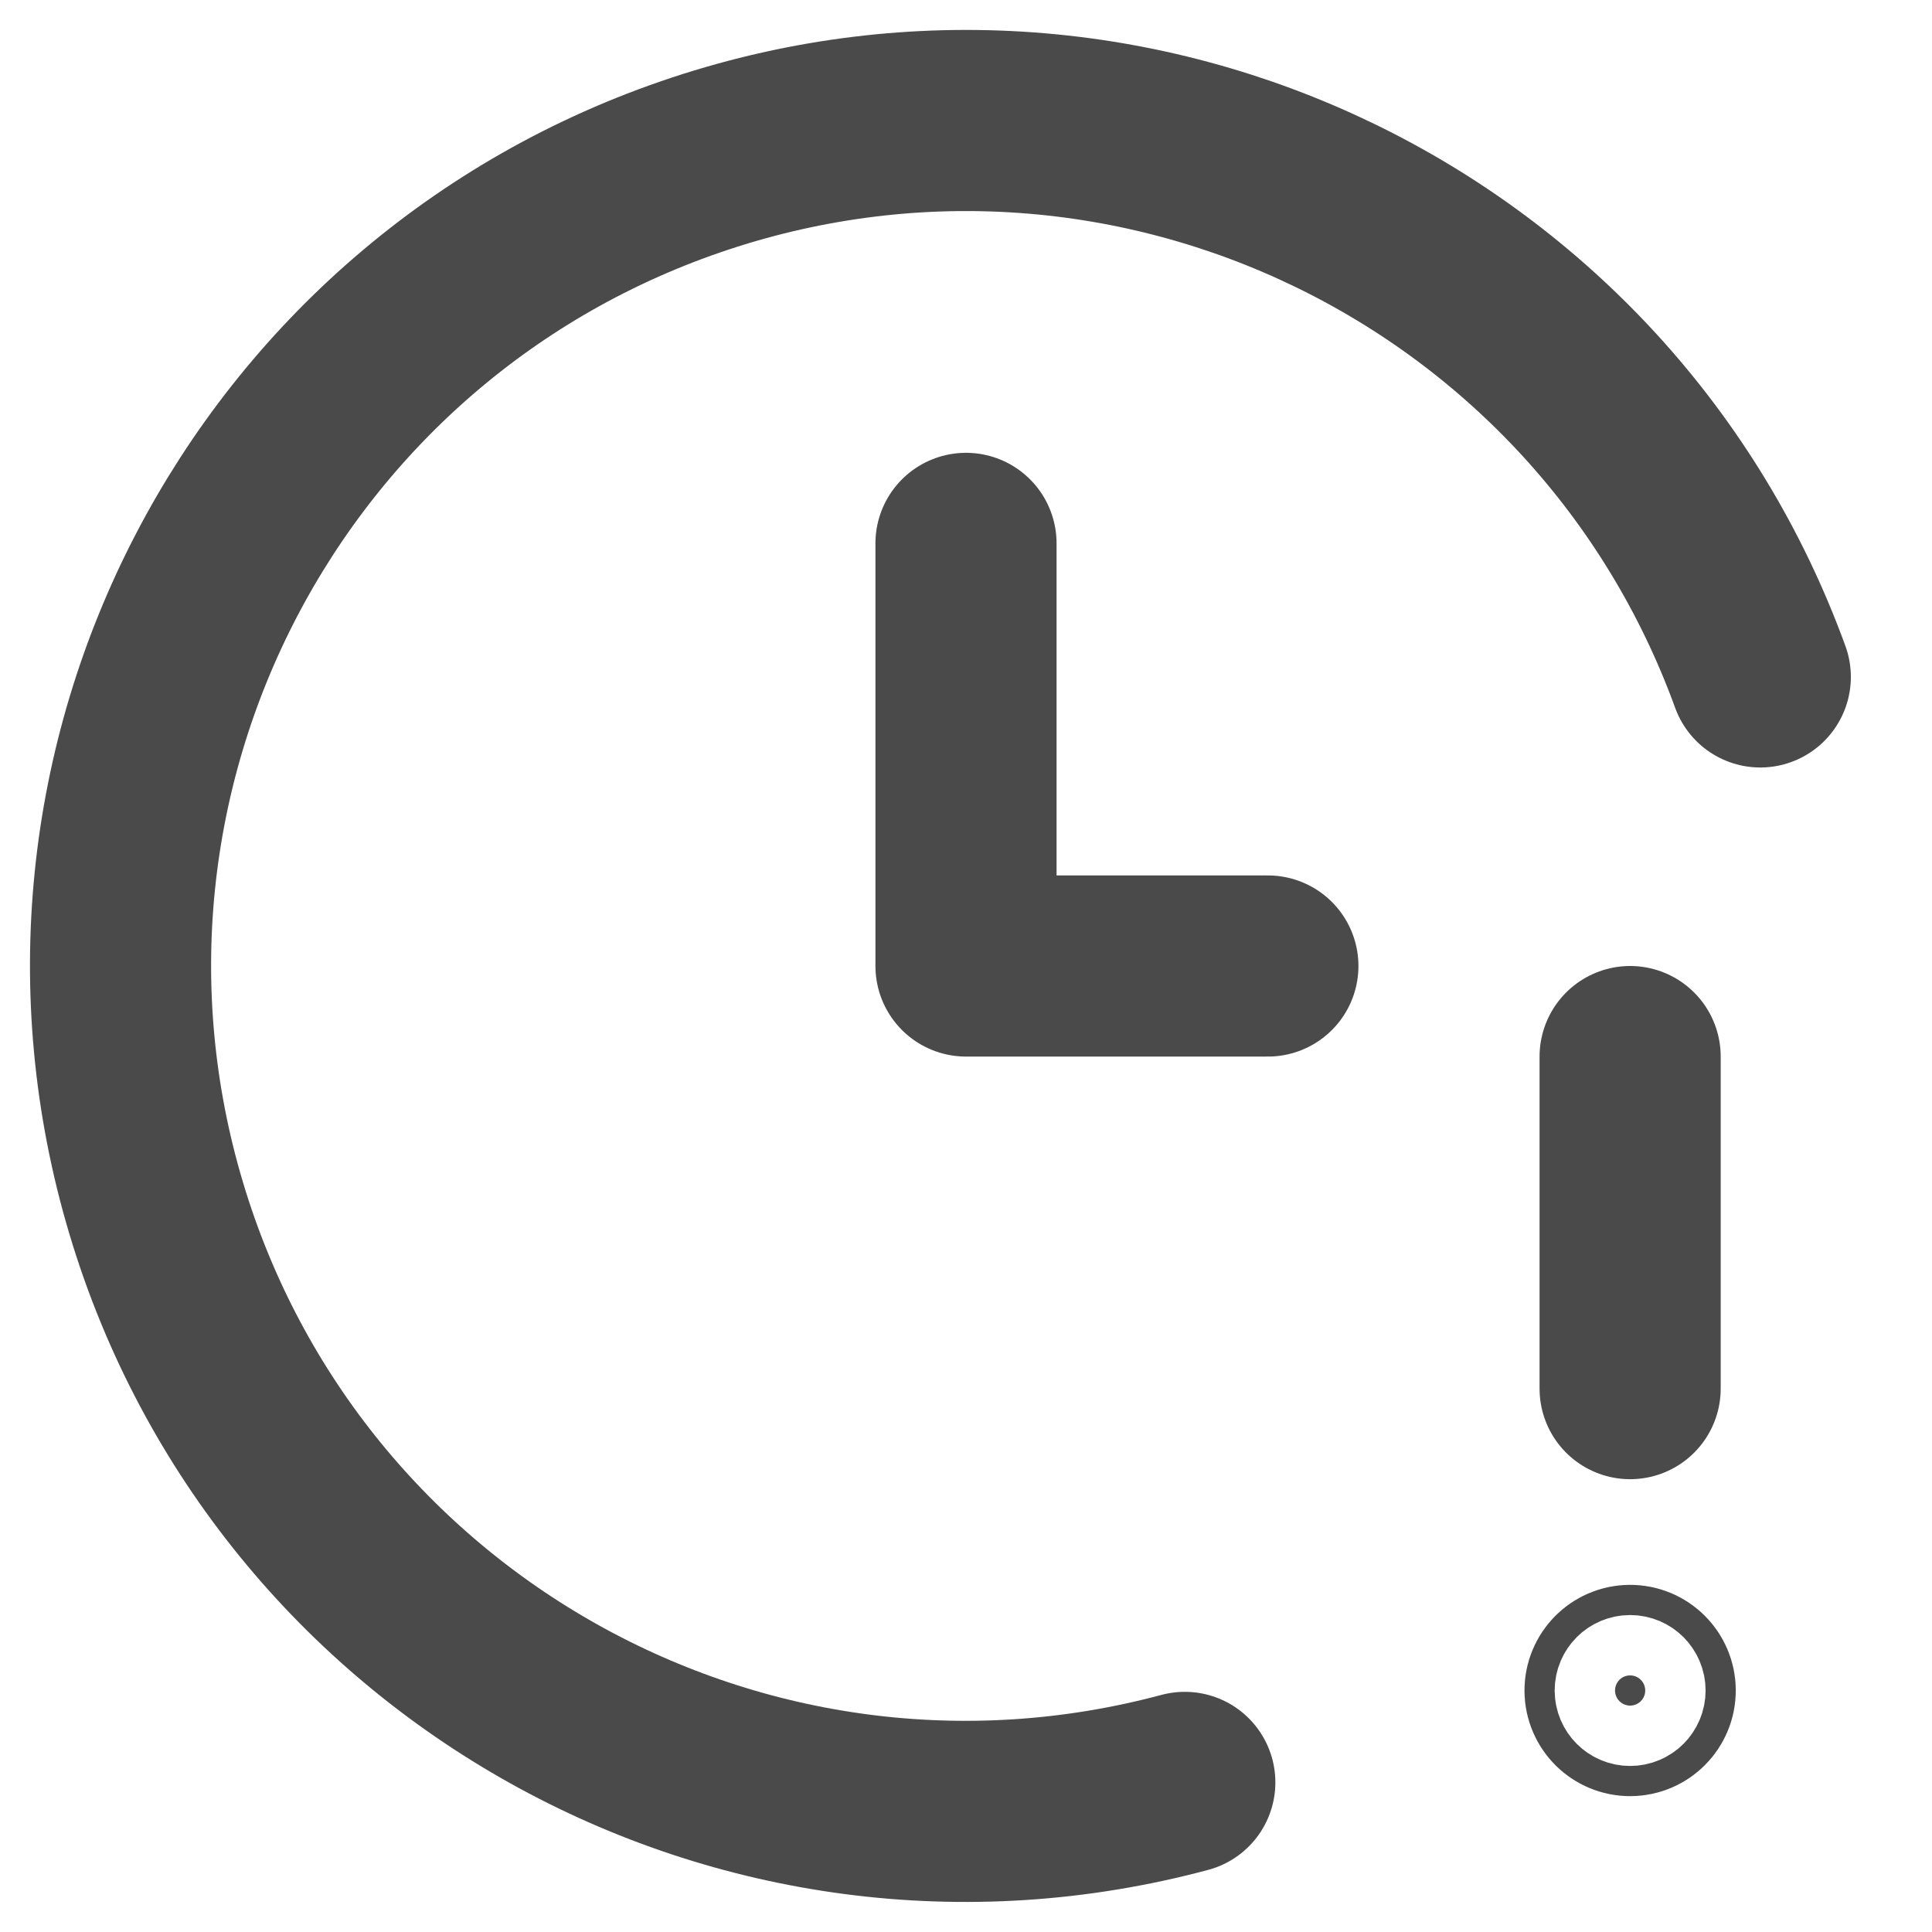
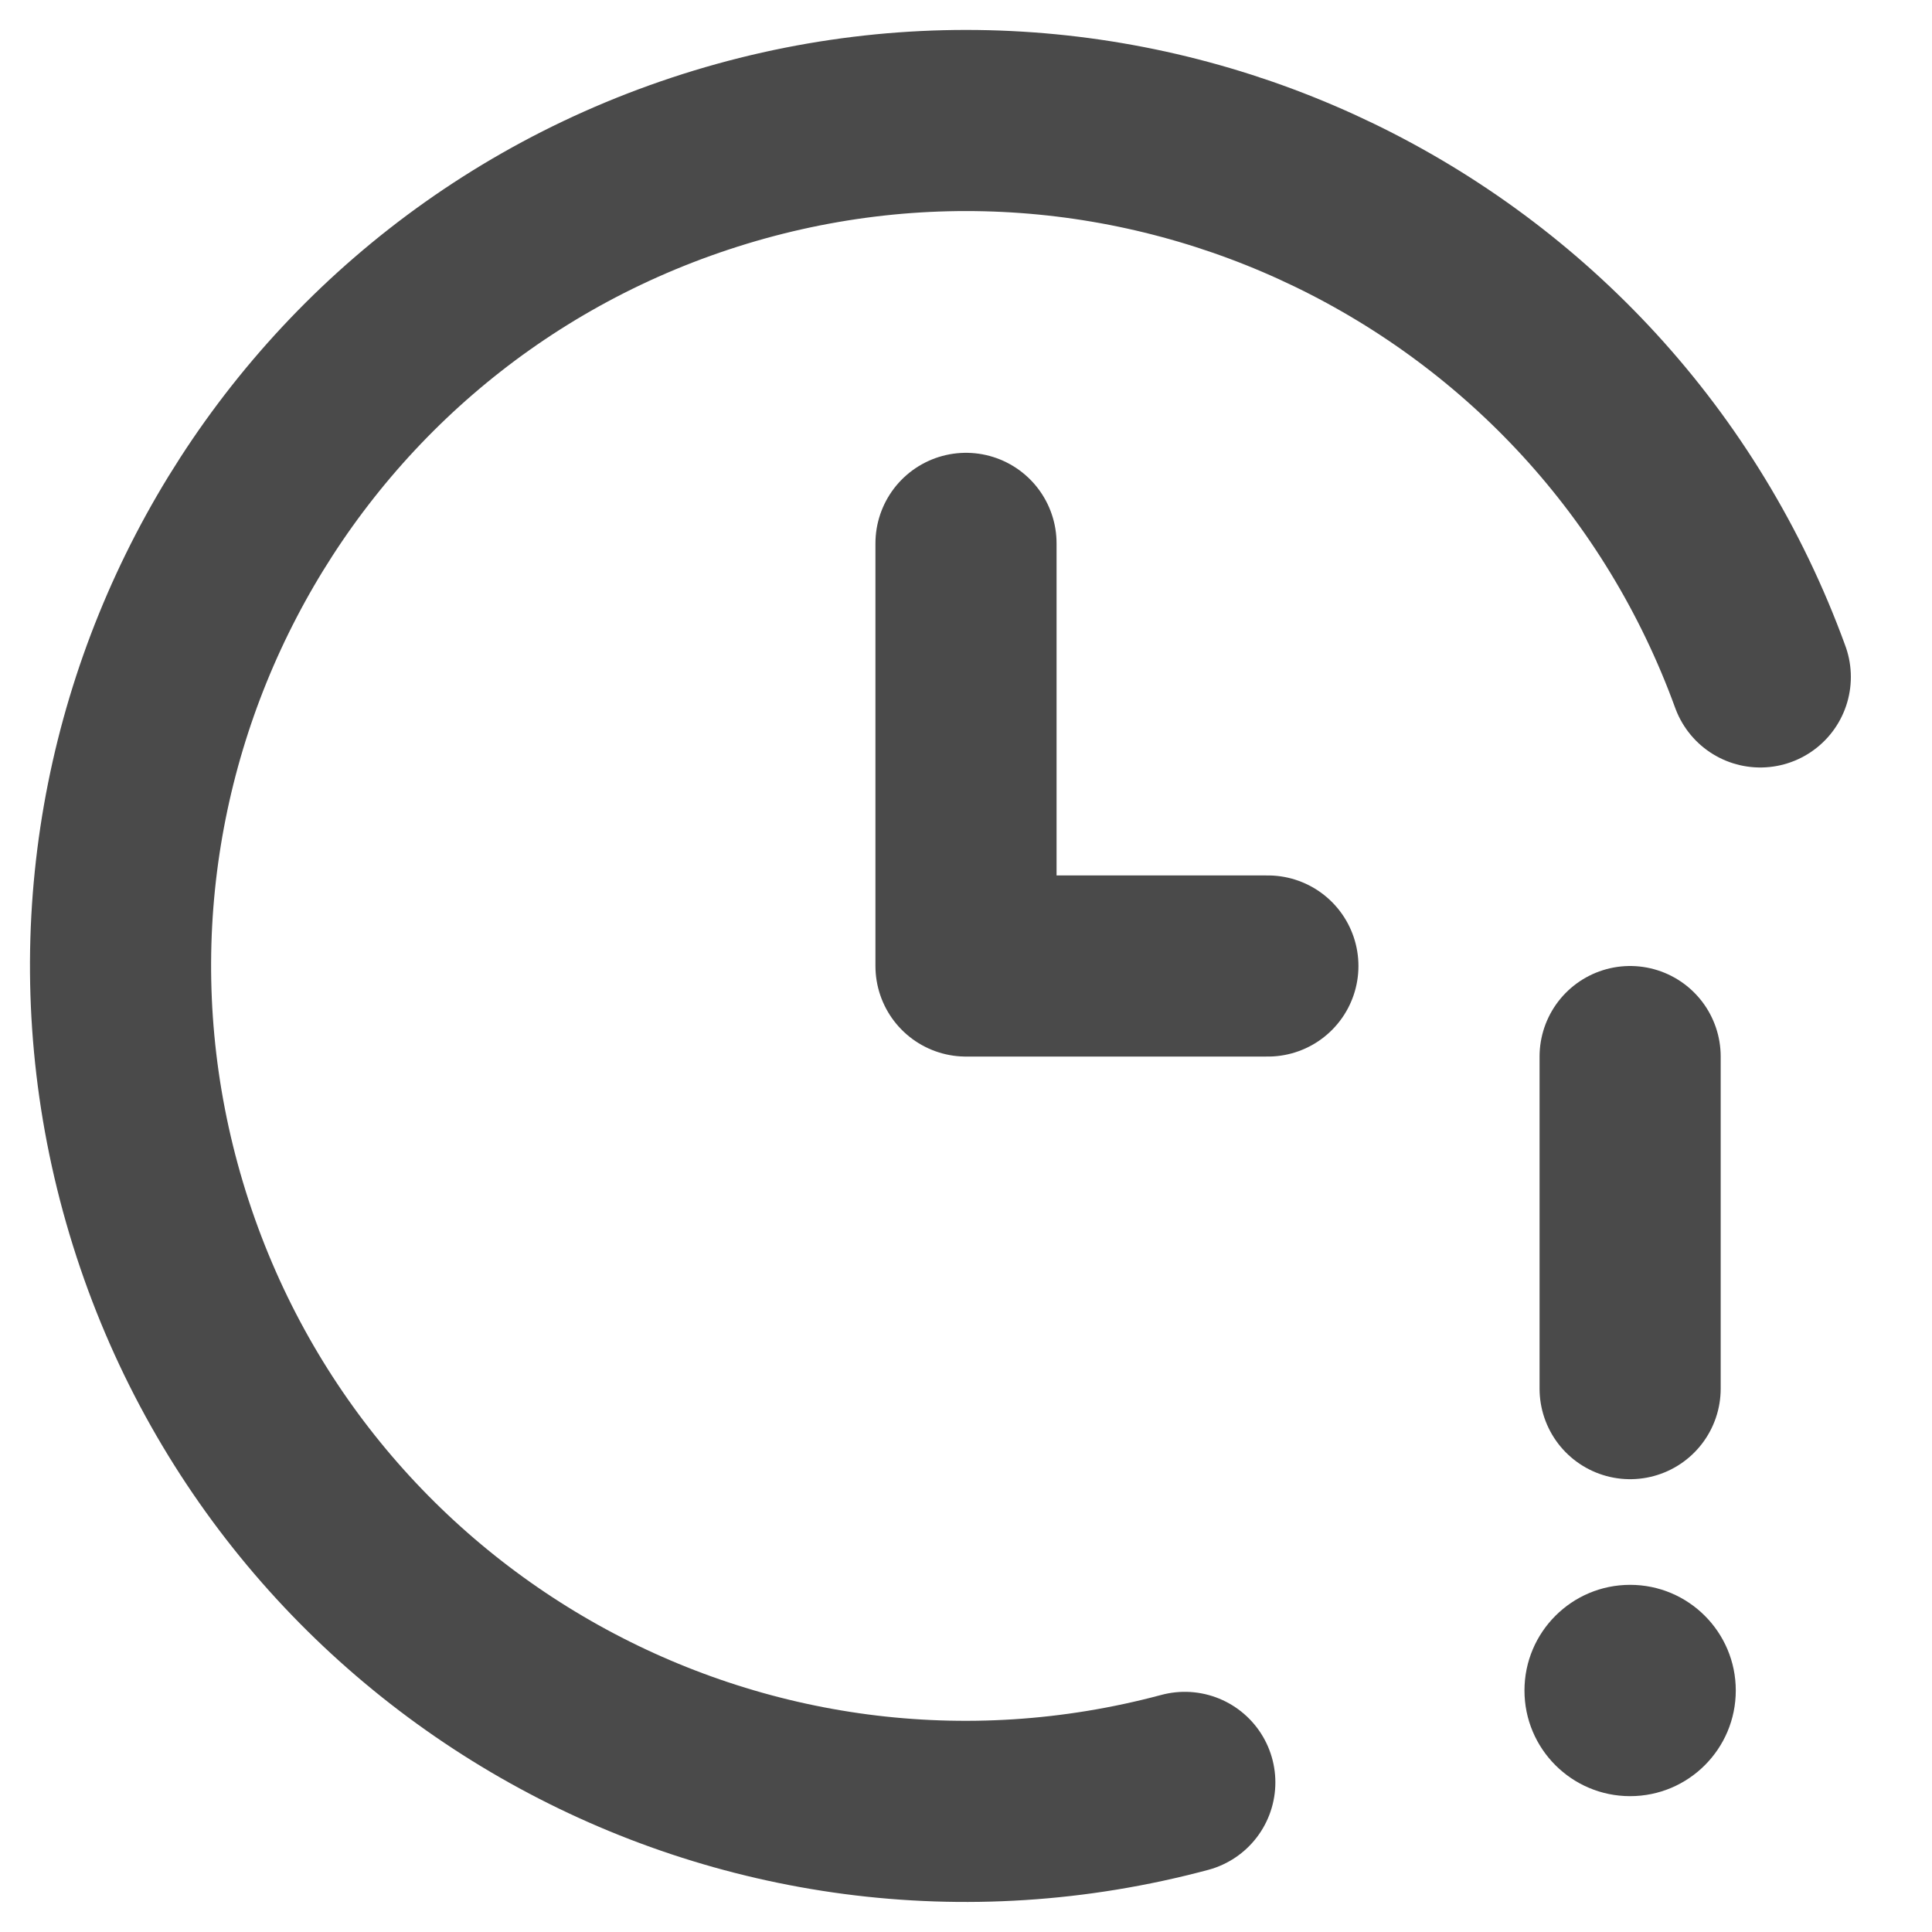
<svg xmlns="http://www.w3.org/2000/svg" width="16" height="16" viewBox="0 0 16 16" fill="none">
  <path d="M14.578 5.606A7 7 0 1 0 9.812 14.761" stroke="#4A4A4A" stroke-width="1.5" stroke-linecap="round" stroke-linejoin="round" />
  <path d="M8 4.5V8H10.5" stroke="#4A4A4A" stroke-width="1.5" stroke-linecap="round" stroke-linejoin="round" />
  <path d="M13.5 8.75V11.5" stroke="#4A4A4A" stroke-width="1.5" stroke-linecap="round" stroke-linejoin="round" />
-   <path d="M13.5 13.875C13.569 13.875 13.625 13.931 13.625 14C13.625 14.069 13.569 14.125 13.5 14.125C13.431 14.125 13.375 14.069 13.375 14C13.375 13.931 13.431 13.875 13.5 13.875Z" fill="#4A4A4A" stroke="#4A4A4A" stroke-width="1.5" />
+   <circle cx="13.5" cy="14" r="0.875" fill="#4A4A4A" />
</svg>
